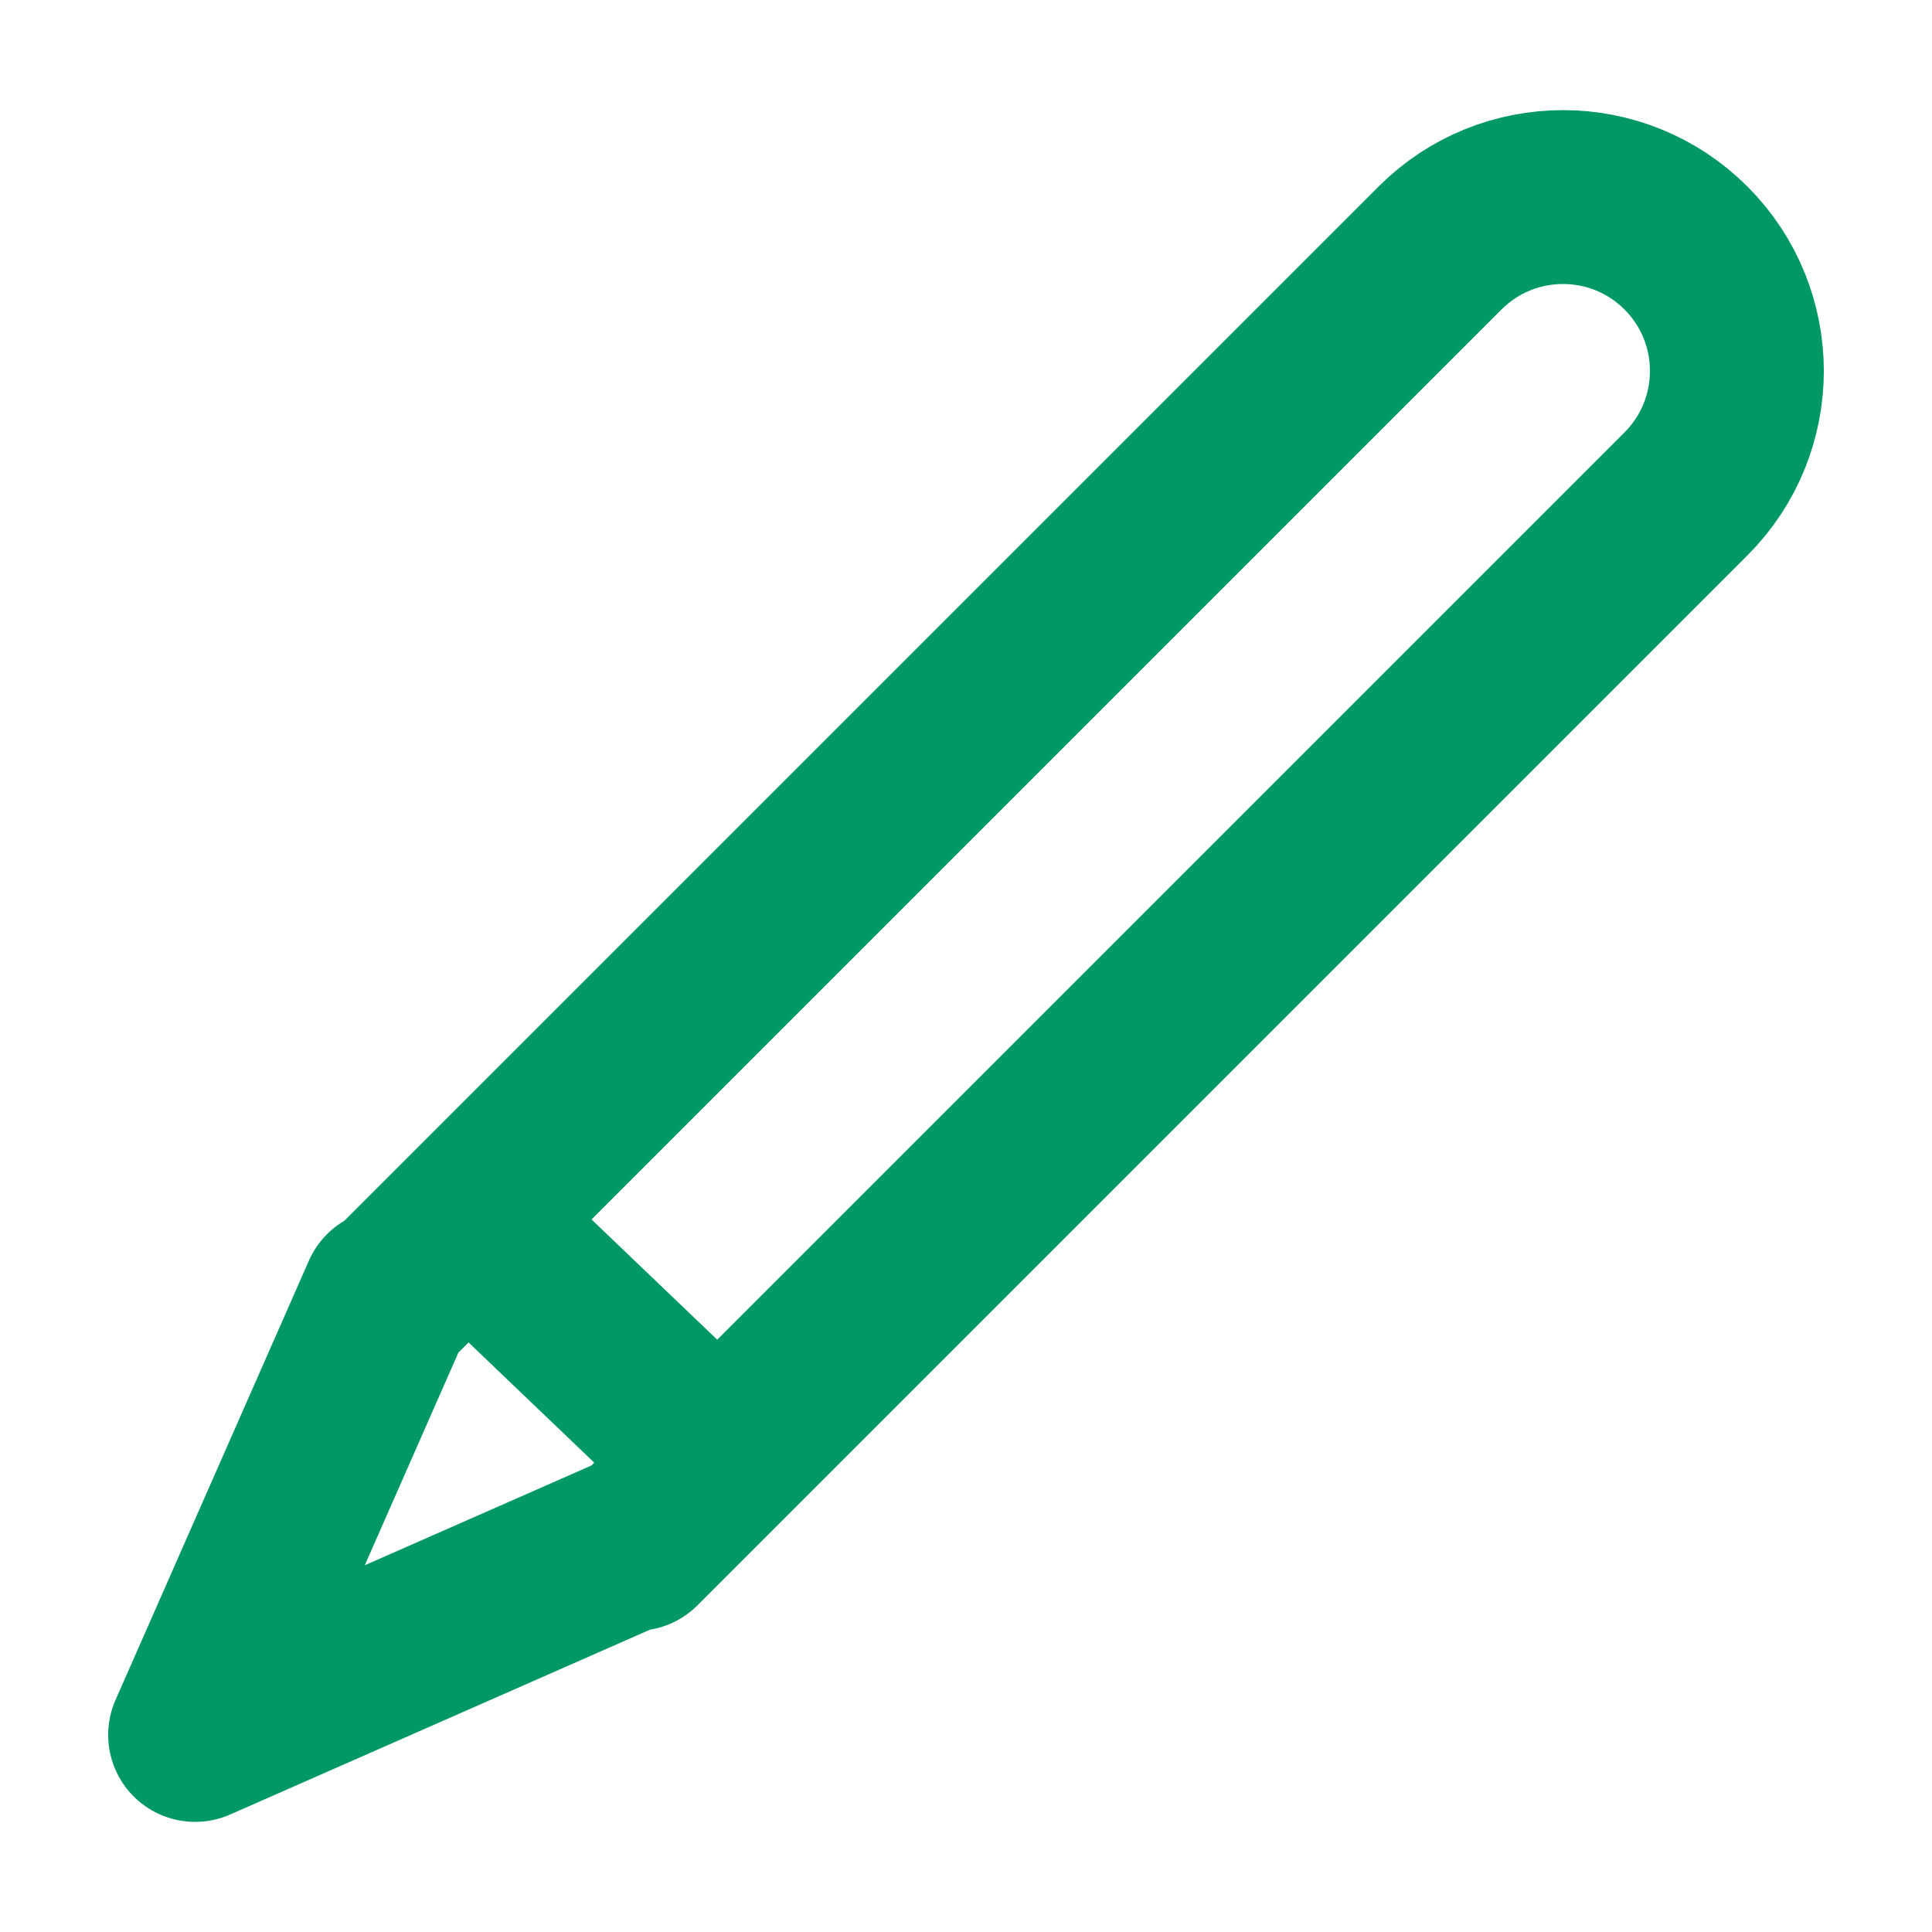
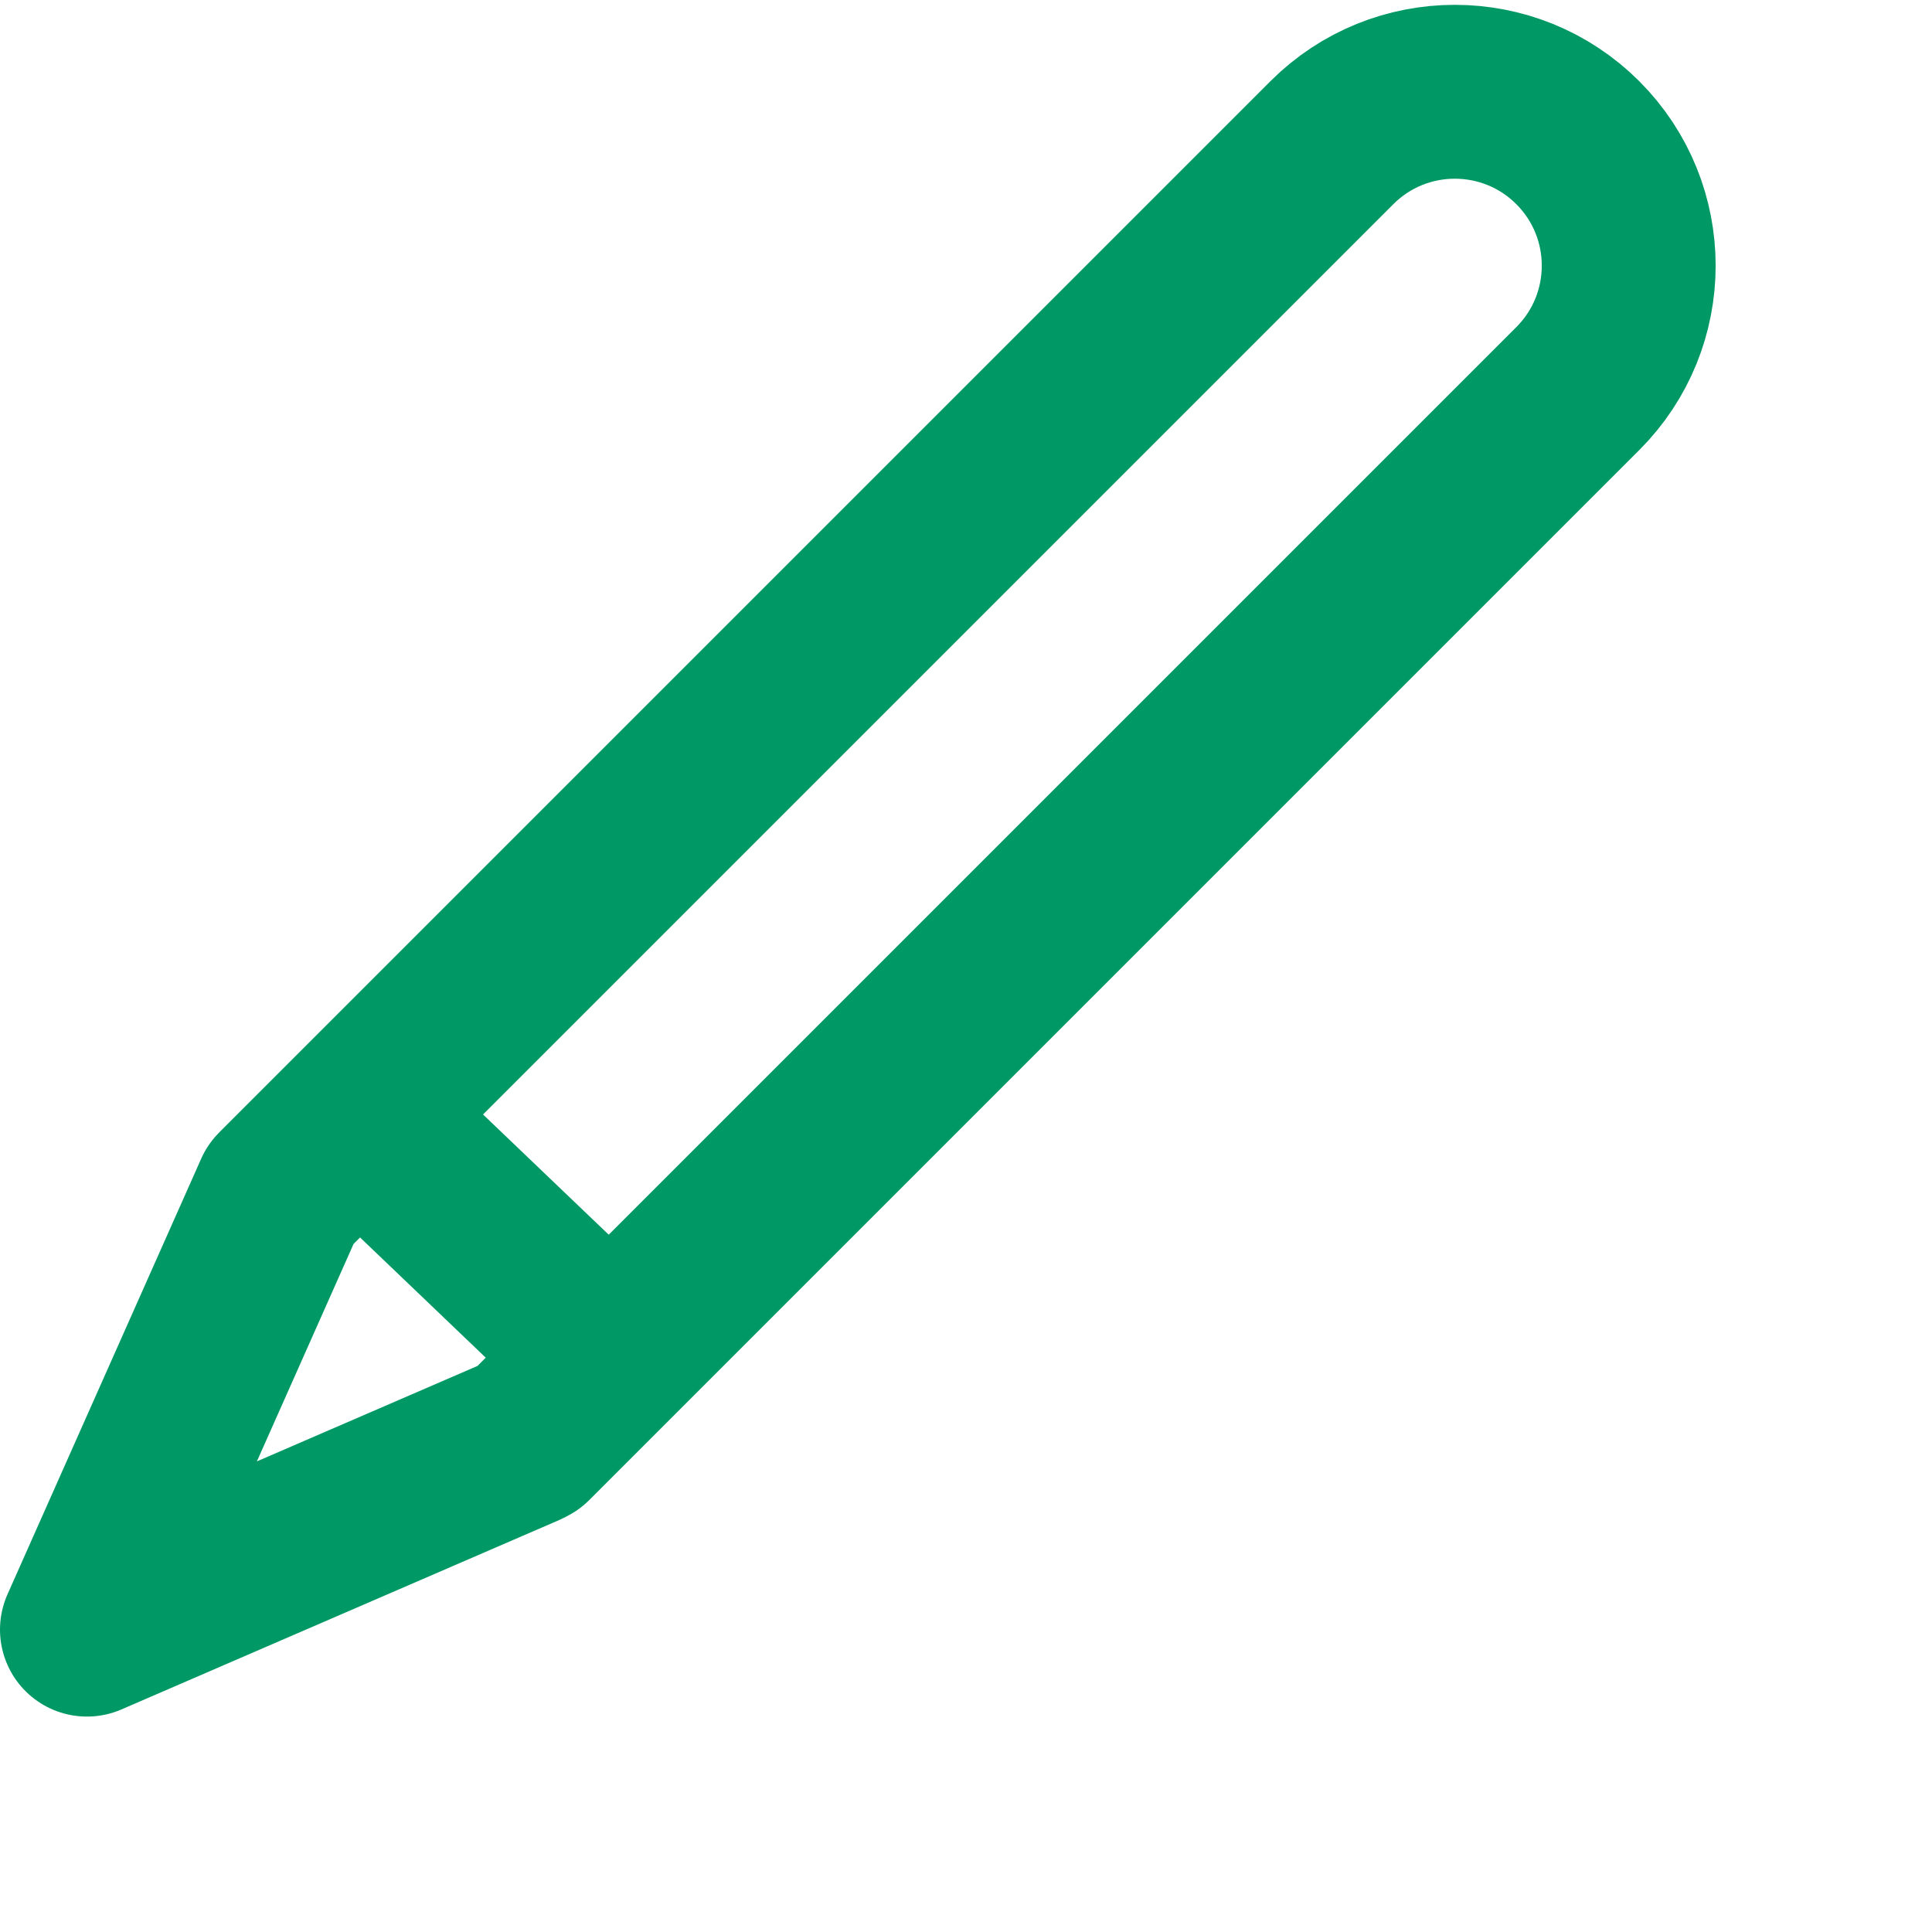
- <svg xmlns="http://www.w3.org/2000/svg" viewBox="0 0 400 400" stroke="#009966" stroke-width="36px" stroke-linecap="round" stroke-linejoin="round" fill="none">
-   <path d="M 40.396 359.2 L 80.43 268.254 L 80.834 268.658 L 298.147 51.345 C 312.206 37.286 335 37.286 349.059 51.345 C 363.118 65.404 363.118 88.198 349.059 102.257 L 131.679 319.637 L 131.249 319.207 L 40.396 359.2 Z" style="fill: rgb(216, 216, 216); stroke-width: 36px; stroke-linecap: round; stroke-linejoin: round; stroke: rgb(0, 153, 102); fill-opacity: 0;" />
-   <path style="fill: rgb(216, 216, 216); stroke-width: 36px; stroke: rgb(0, 153, 102); stroke-linecap: round;" d="M 94.605 279.514 L 153.424 278.206" transform="matrix(0.707107, 0.707107, -0.707107, 0.707107, 233.5068, -6.015291)" />
+ <svg xmlns="http://www.w3.org/2000/svg" width="400" height="400" viewBox="0 0 400 400" fill="none">
+   <path d="M96.597 382.567L381.668 382.806L96.597 382.567Z" fill="#D8D8D8" />
+   <path d="M80.394 236.889L122.911 277.555L80.394 236.889Z" fill="#D8D8D8" />
+   <path d="M80.394 236.889L122.911 277.555" stroke="#009966" stroke-width="36" stroke-linecap="round" stroke-linejoin="round" />
+   <path d="M18 337.399L58.104 247.199L58.438 246.857L275.751 29.544C289.81 15.485 312.604 15.485 326.663 29.544C340.722 43.603 340.722 66.397 326.663 80.456L109.283 297.836L108.604 298.199L18 337.399Z" stroke="#009966" stroke-width="36" stroke-linecap="round" stroke-linejoin="round" />
</svg>
